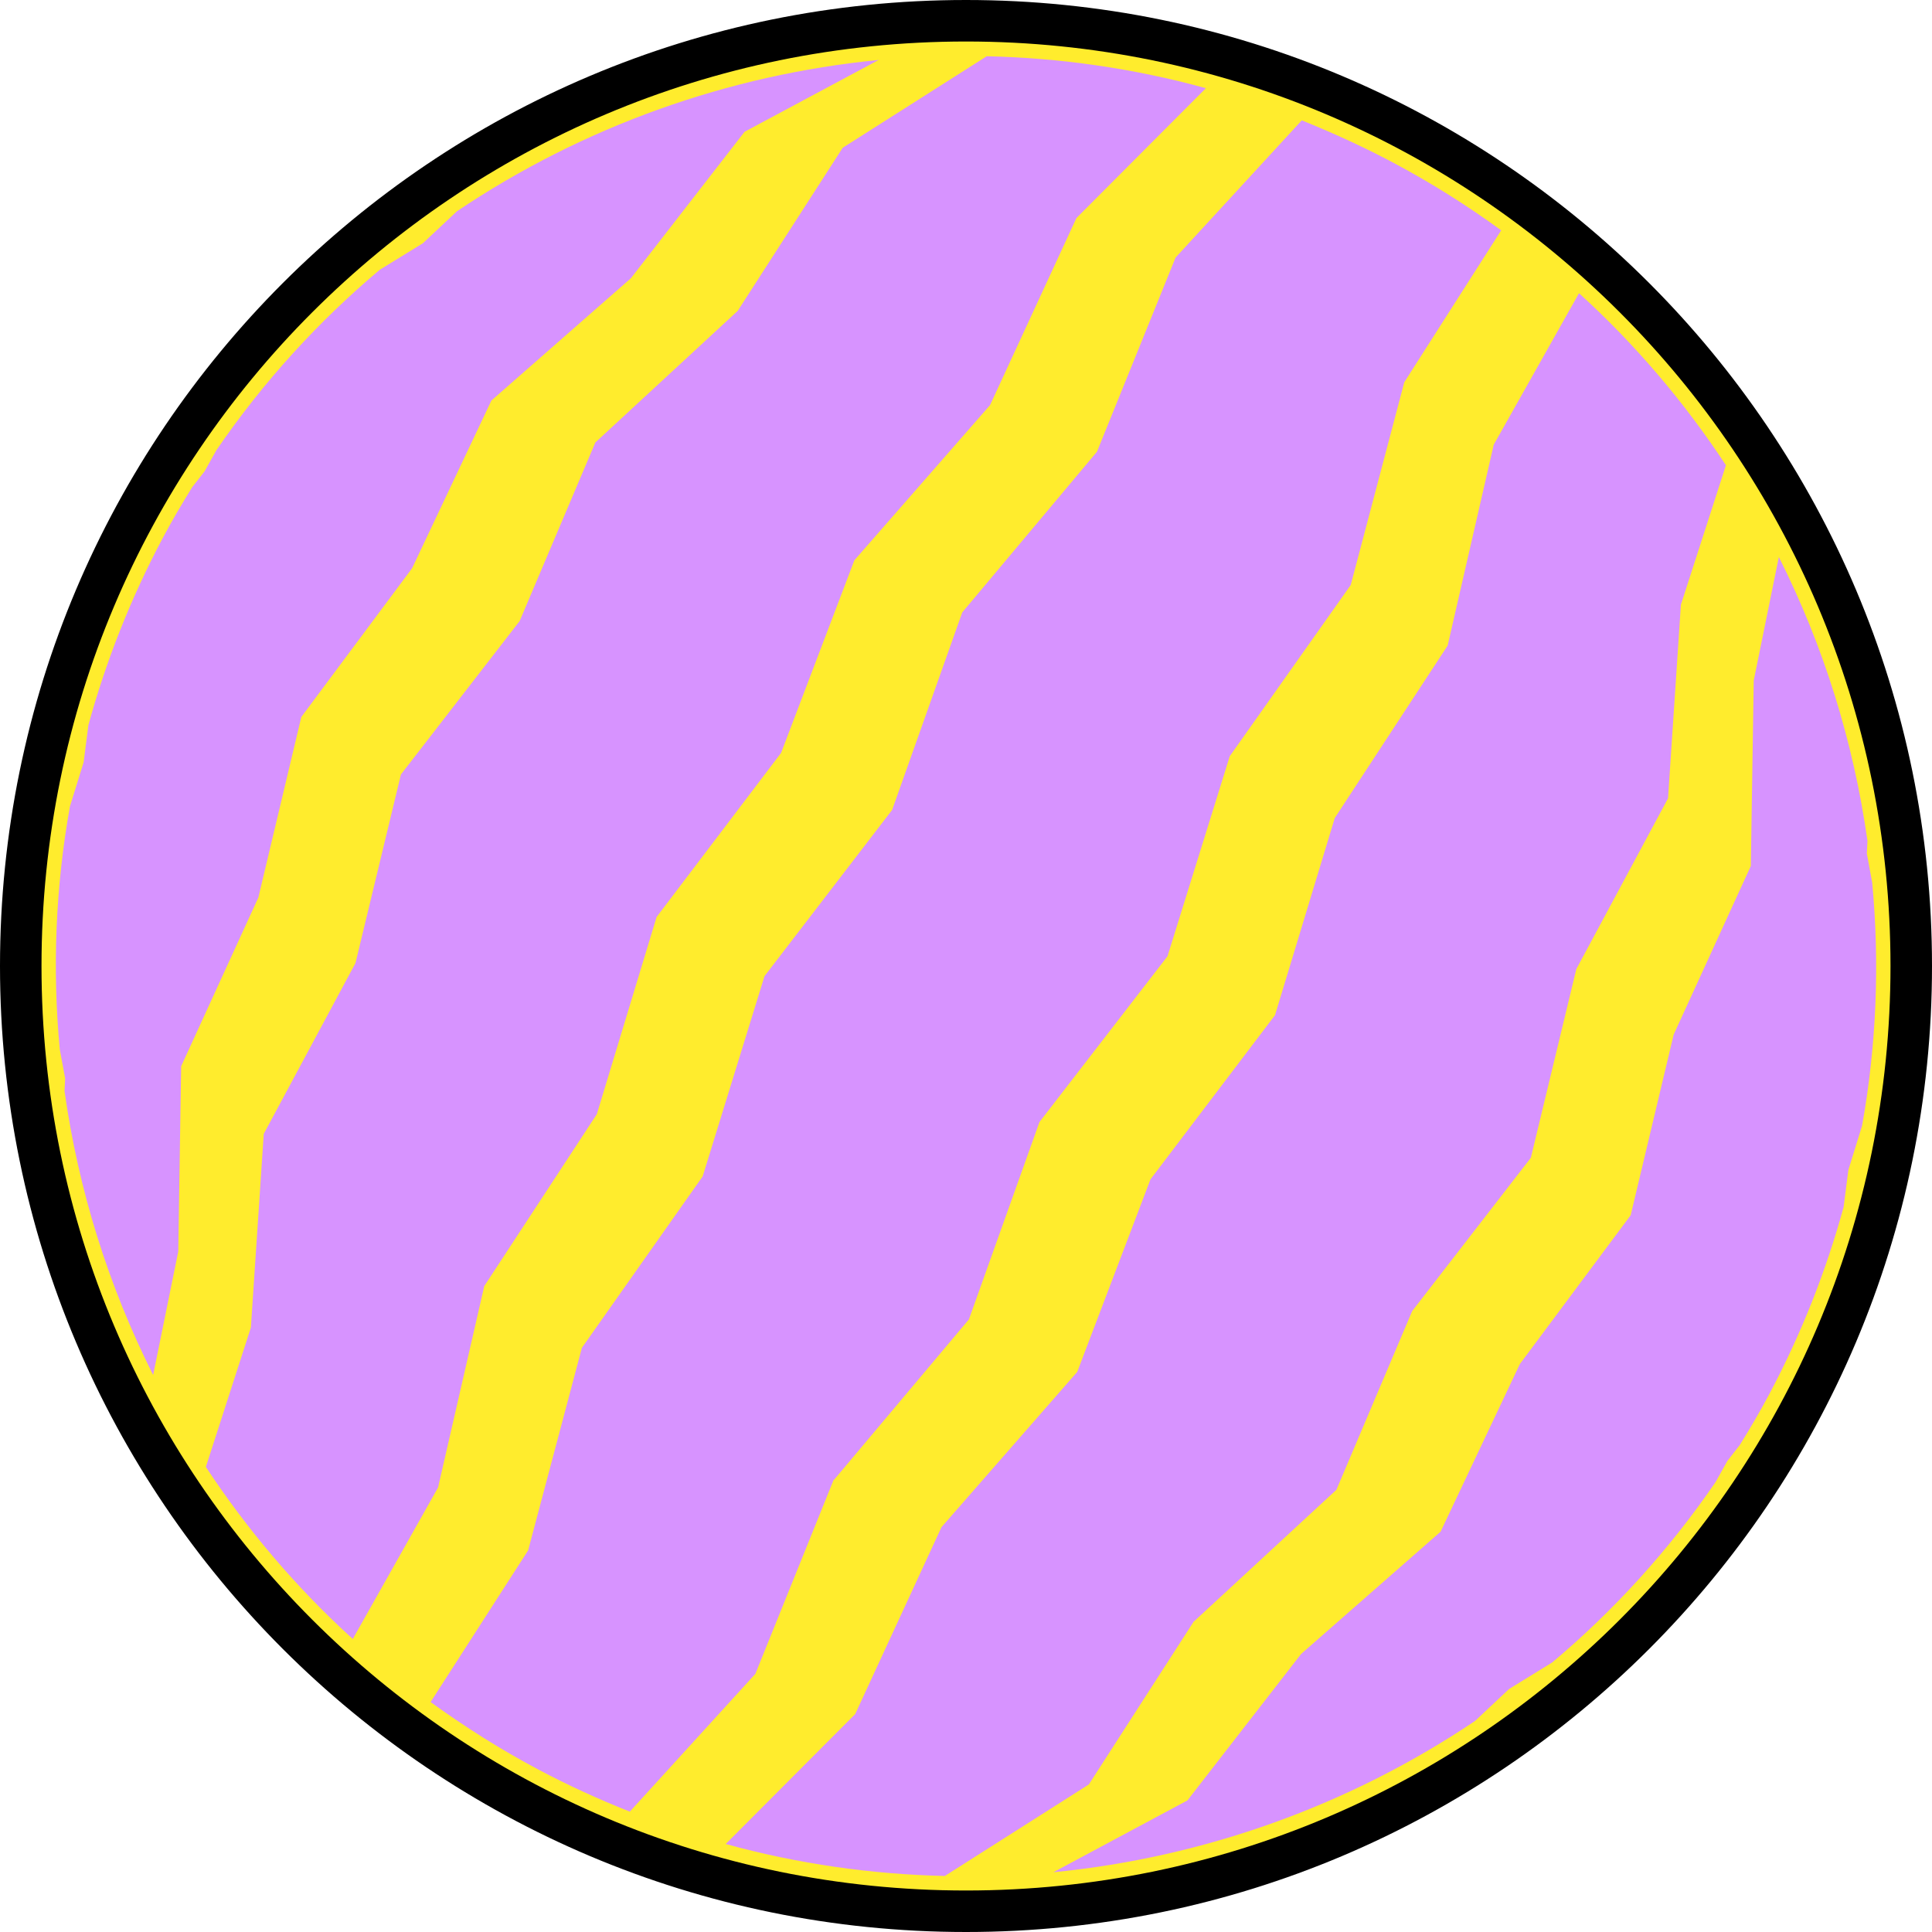
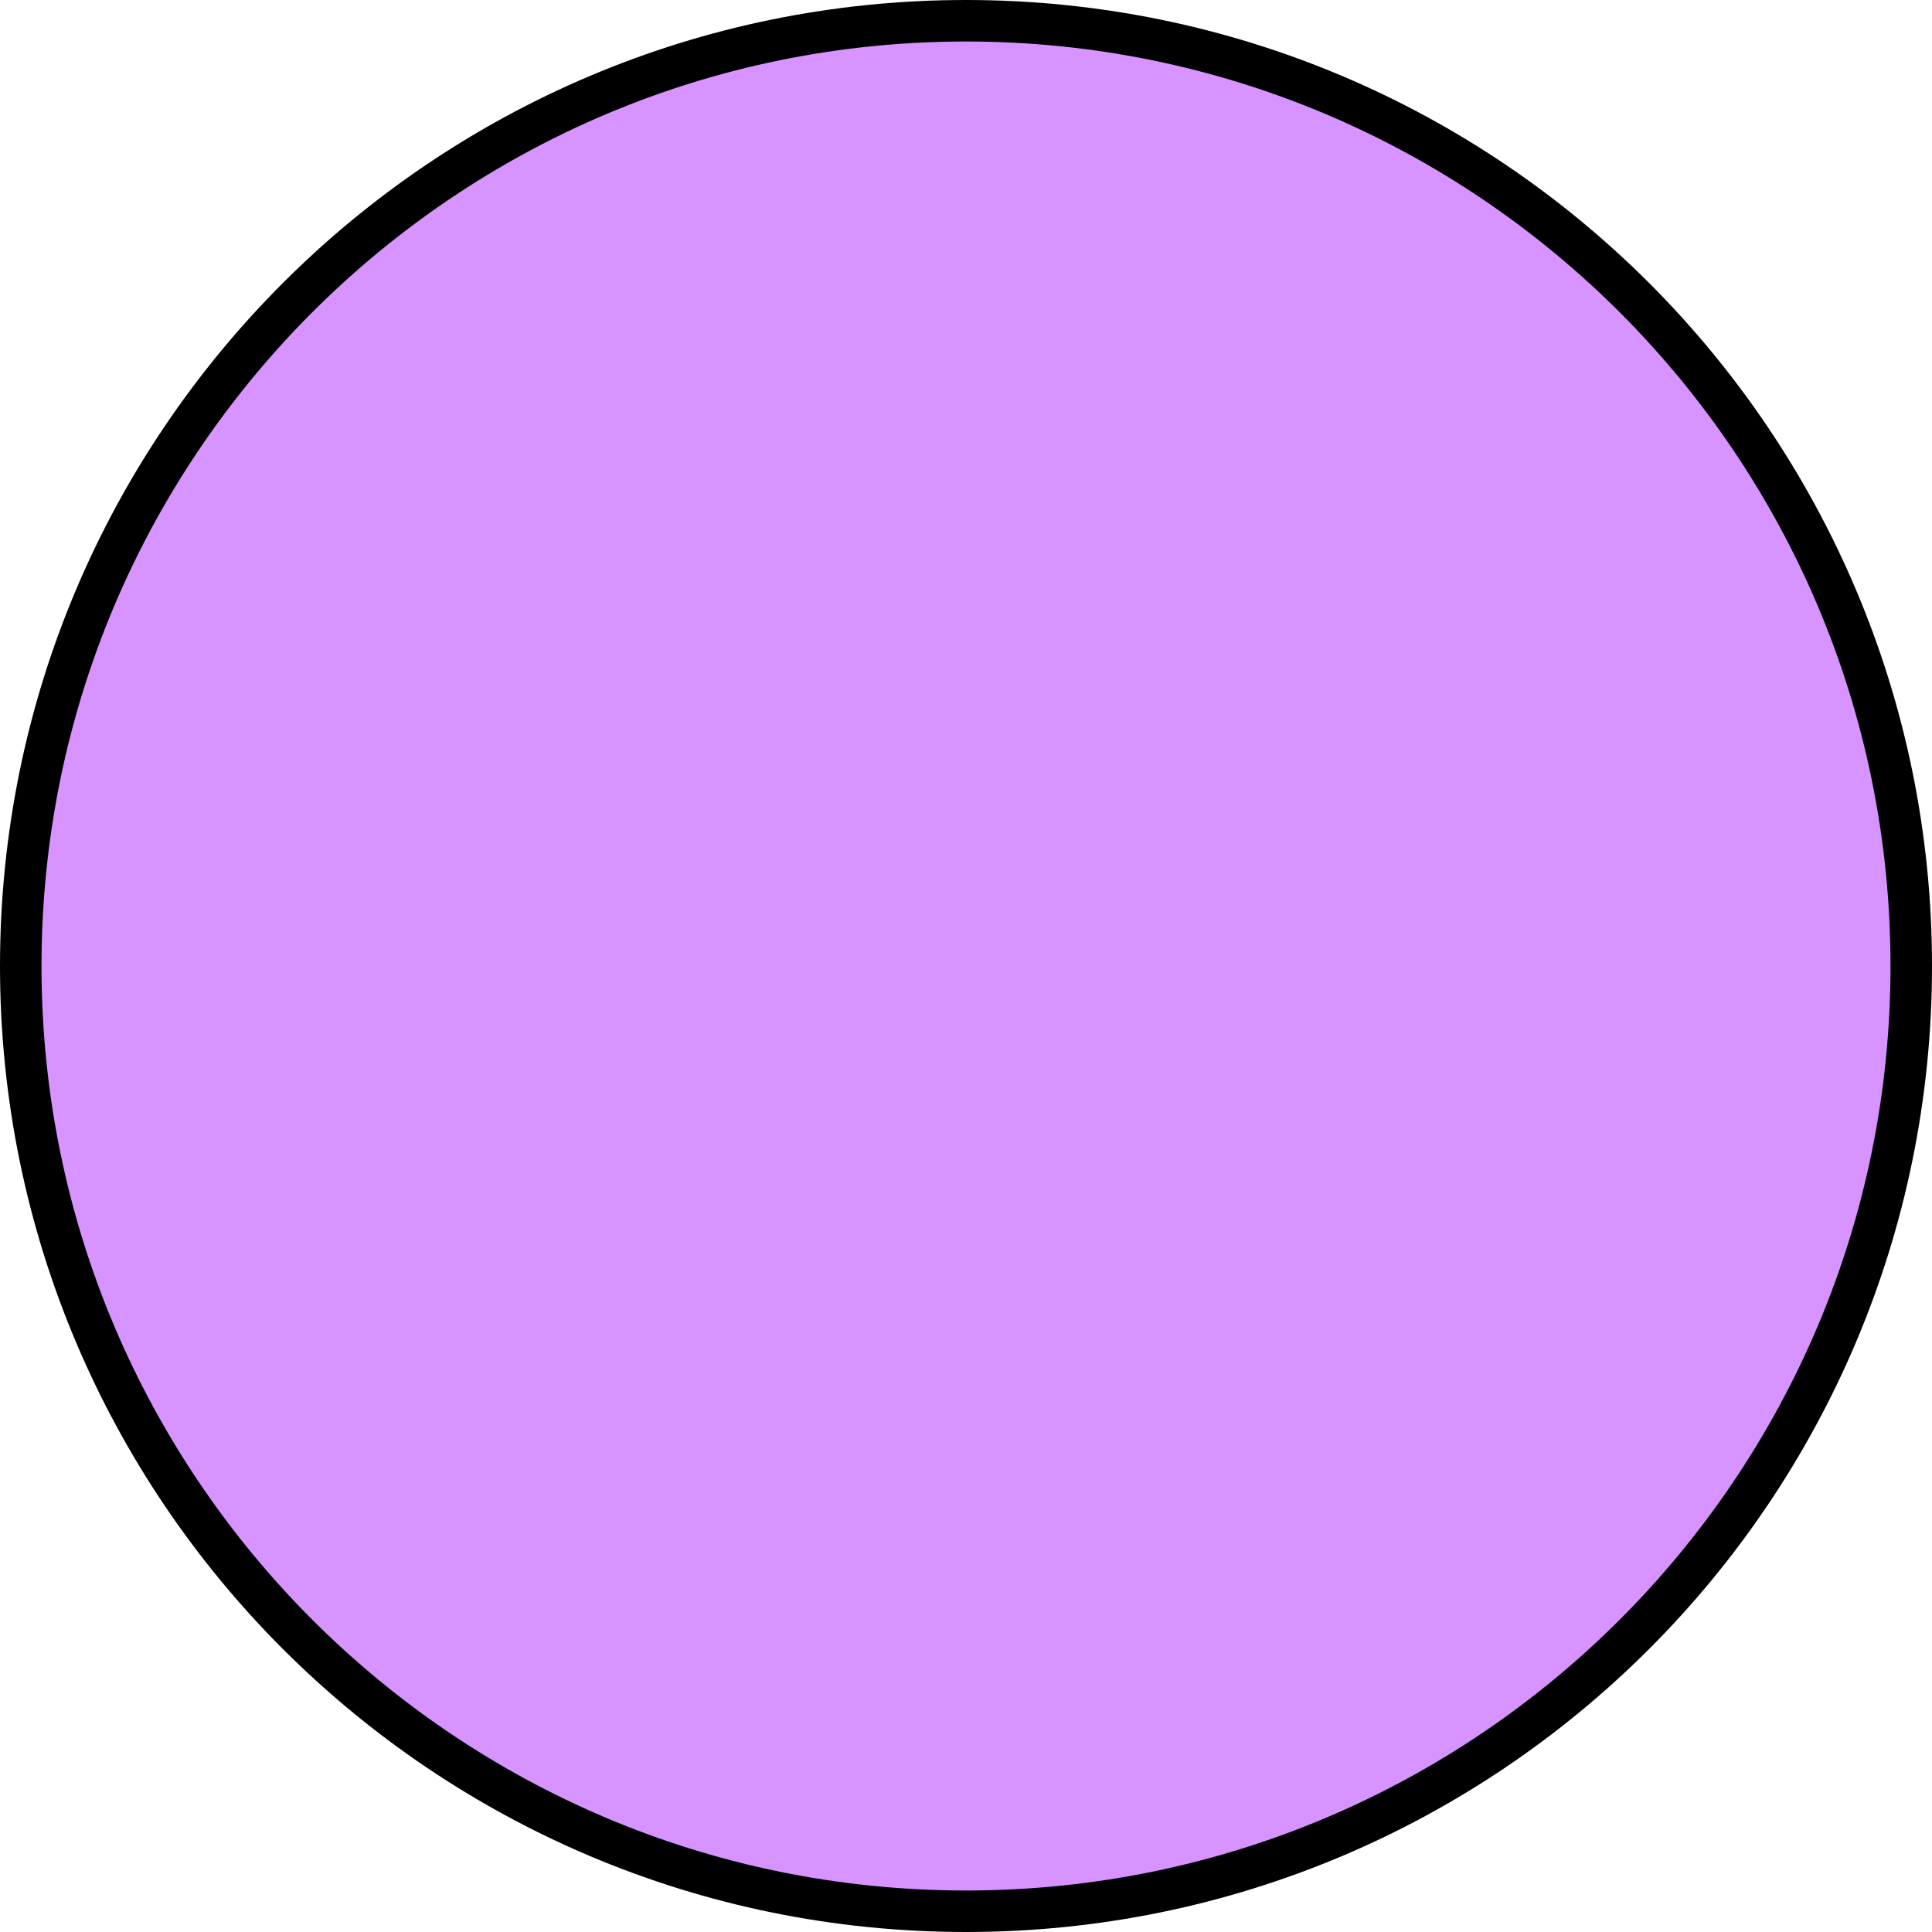
<svg xmlns="http://www.w3.org/2000/svg" id="main-bigBall" viewBox="0 0 93.1 93.1">
  <defs>
    <style>
      .cls-1 {
        fill: none;
      }

      .cls-1, .cls-2 {
        stroke-width: 0px;
      }

      .cls-2 {
        fill: #d793ff;
      }

      .cls-3 {
        fill: #ffec2d;
        stroke: #000;
        stroke-miterlimit: 10;
        stroke-width: 2px;
      }
+             #ballDeco5{  
+         animation: leap-rotation 3s linear infinite;
+         transform-origin: 46.55px 46.55px;
+         }
+ @keyframes leap-rotation {
+   0% {
+     transform: rotate(0deg);
+   }
+   100% {
+     transform: rotate(360deg);
+   }
+ }
+ #ballColor5{
+     fill: #d793ff;
+     animation: fillColorChange 4s ease-in-out infinite;
+   }
+ 
+   @keyframes fillColorChange {
+     0% {
+       fill: #FFEC2D;
+     }
+     33% {
+       fill: #99FF2D;
+     }
+     66% {
+       fill: #2DF8FF;
+     }
+     100% {
+       fill: #99FF2D;
+     }
+   }
    </style>
    <clipPath id="clippath">
      <circle class="cls-1" cx="-70.16" cy="-69.47" r="45.69" />
    </clipPath>
  </defs>
  <g id="gcBall5">
    <circle id="ballColor5" class="cls-3" cx="46.55" cy="46.55" r="45.55" />
    <g id="ballDeco5">
      <path class="cls-2" d="M8.73,51.38l3.72-8.13,2.07-8.7,5.34-7.17,3.82-8.08,6.72-5.89,5.48-7.06,6.46-3.46c-7.25.71-14.25,3.21-20.32,7.29l-1.64,1.54-2.08,1.28c-2.95,2.48-5.61,5.39-7.87,8.69l-.57,1.02-.6.77c-.5.81-.98,1.62-1.43,2.47-1.55,2.92-2.73,5.93-3.57,8.99l-.23,1.79-.66,2.13c-.7,3.9-.85,7.84-.49,11.7l.26,1.41-.03.61c.67,4.76,2.11,9.38,4.27,13.68l1.21-5.95.14-8.94h0Z" />
      <path class="cls-2" d="M23.32,62l5.44-8.31,2.88-9.5,6-7.91,3.53-9.28,6.54-7.48,4.16-9.01,6.24-6.26c-3.49-.96-7.03-1.46-10.56-1.54l-6.94,4.41-5.06,7.86-6.86,6.34-3.65,8.61-5.72,7.39-2.19,9.09-4.42,8.23-.62,9.33-2.17,6.72c1.98,3.01,4.35,5.81,7.08,8.29l4.11-7.3,2.22-9.68h0Z" />
      <path class="cls-2" d="M40.19,71.31l6.5-7.73,3.4-9.51,6.17-7.99,3-9.64,5.83-8.25,2.58-9.77,4.67-7.32c-1.63-1.19-3.36-2.28-5.2-3.26-1.45-.77-2.92-1.44-4.41-2.04l-6.08,6.61-3.79,9.36-6.49,7.74-3.38,9.52-6.15,8.01-2.98,9.65-5.82,8.26-2.59,9.76-4.7,7.31c1.63,1.18,3.36,2.28,5.19,3.25,1.45.77,2.92,1.44,4.41,2.03l6.05-6.64,3.78-9.37v.02Z" />
      <path class="cls-2" d="M57.54,78.13l6.86-6.34,3.65-8.61,5.72-7.39,2.19-9.09,4.42-8.23.62-9.33,2.17-6.72c-1.98-3.01-4.35-5.81-7.08-8.29l-4.11,7.3-2.22,9.68-5.44,8.31-2.88,9.5-6,7.91-3.53,9.28-6.54,7.48-4.16,9.01-6.24,6.26c3.49.96,7.03,1.46,10.56,1.54l6.94-4.41,5.06-7.86h0Z" />
      <path class="cls-2" d="M90.22,42.54l-.26-1.41.03-.61c-.67-4.76-2.11-9.38-4.27-13.68l-1.21,5.95-.14,8.94-3.72,8.13-2.07,8.7-5.34,7.17-3.82,8.08-6.72,5.89-5.48,7.06-6.46,3.46c7.25-.71,14.25-3.21,20.32-7.29l1.64-1.54,2.08-1.28c2.95-2.48,5.61-5.39,7.87-8.69l.57-1.02.6-.77c.5-.81.98-1.62,1.43-2.47,1.55-2.92,2.73-5.93,3.57-8.99l.23-1.79.66-2.13c.7-3.9.85-7.84.49-11.7h0Z" />
    </g>
  </g>
</svg>
